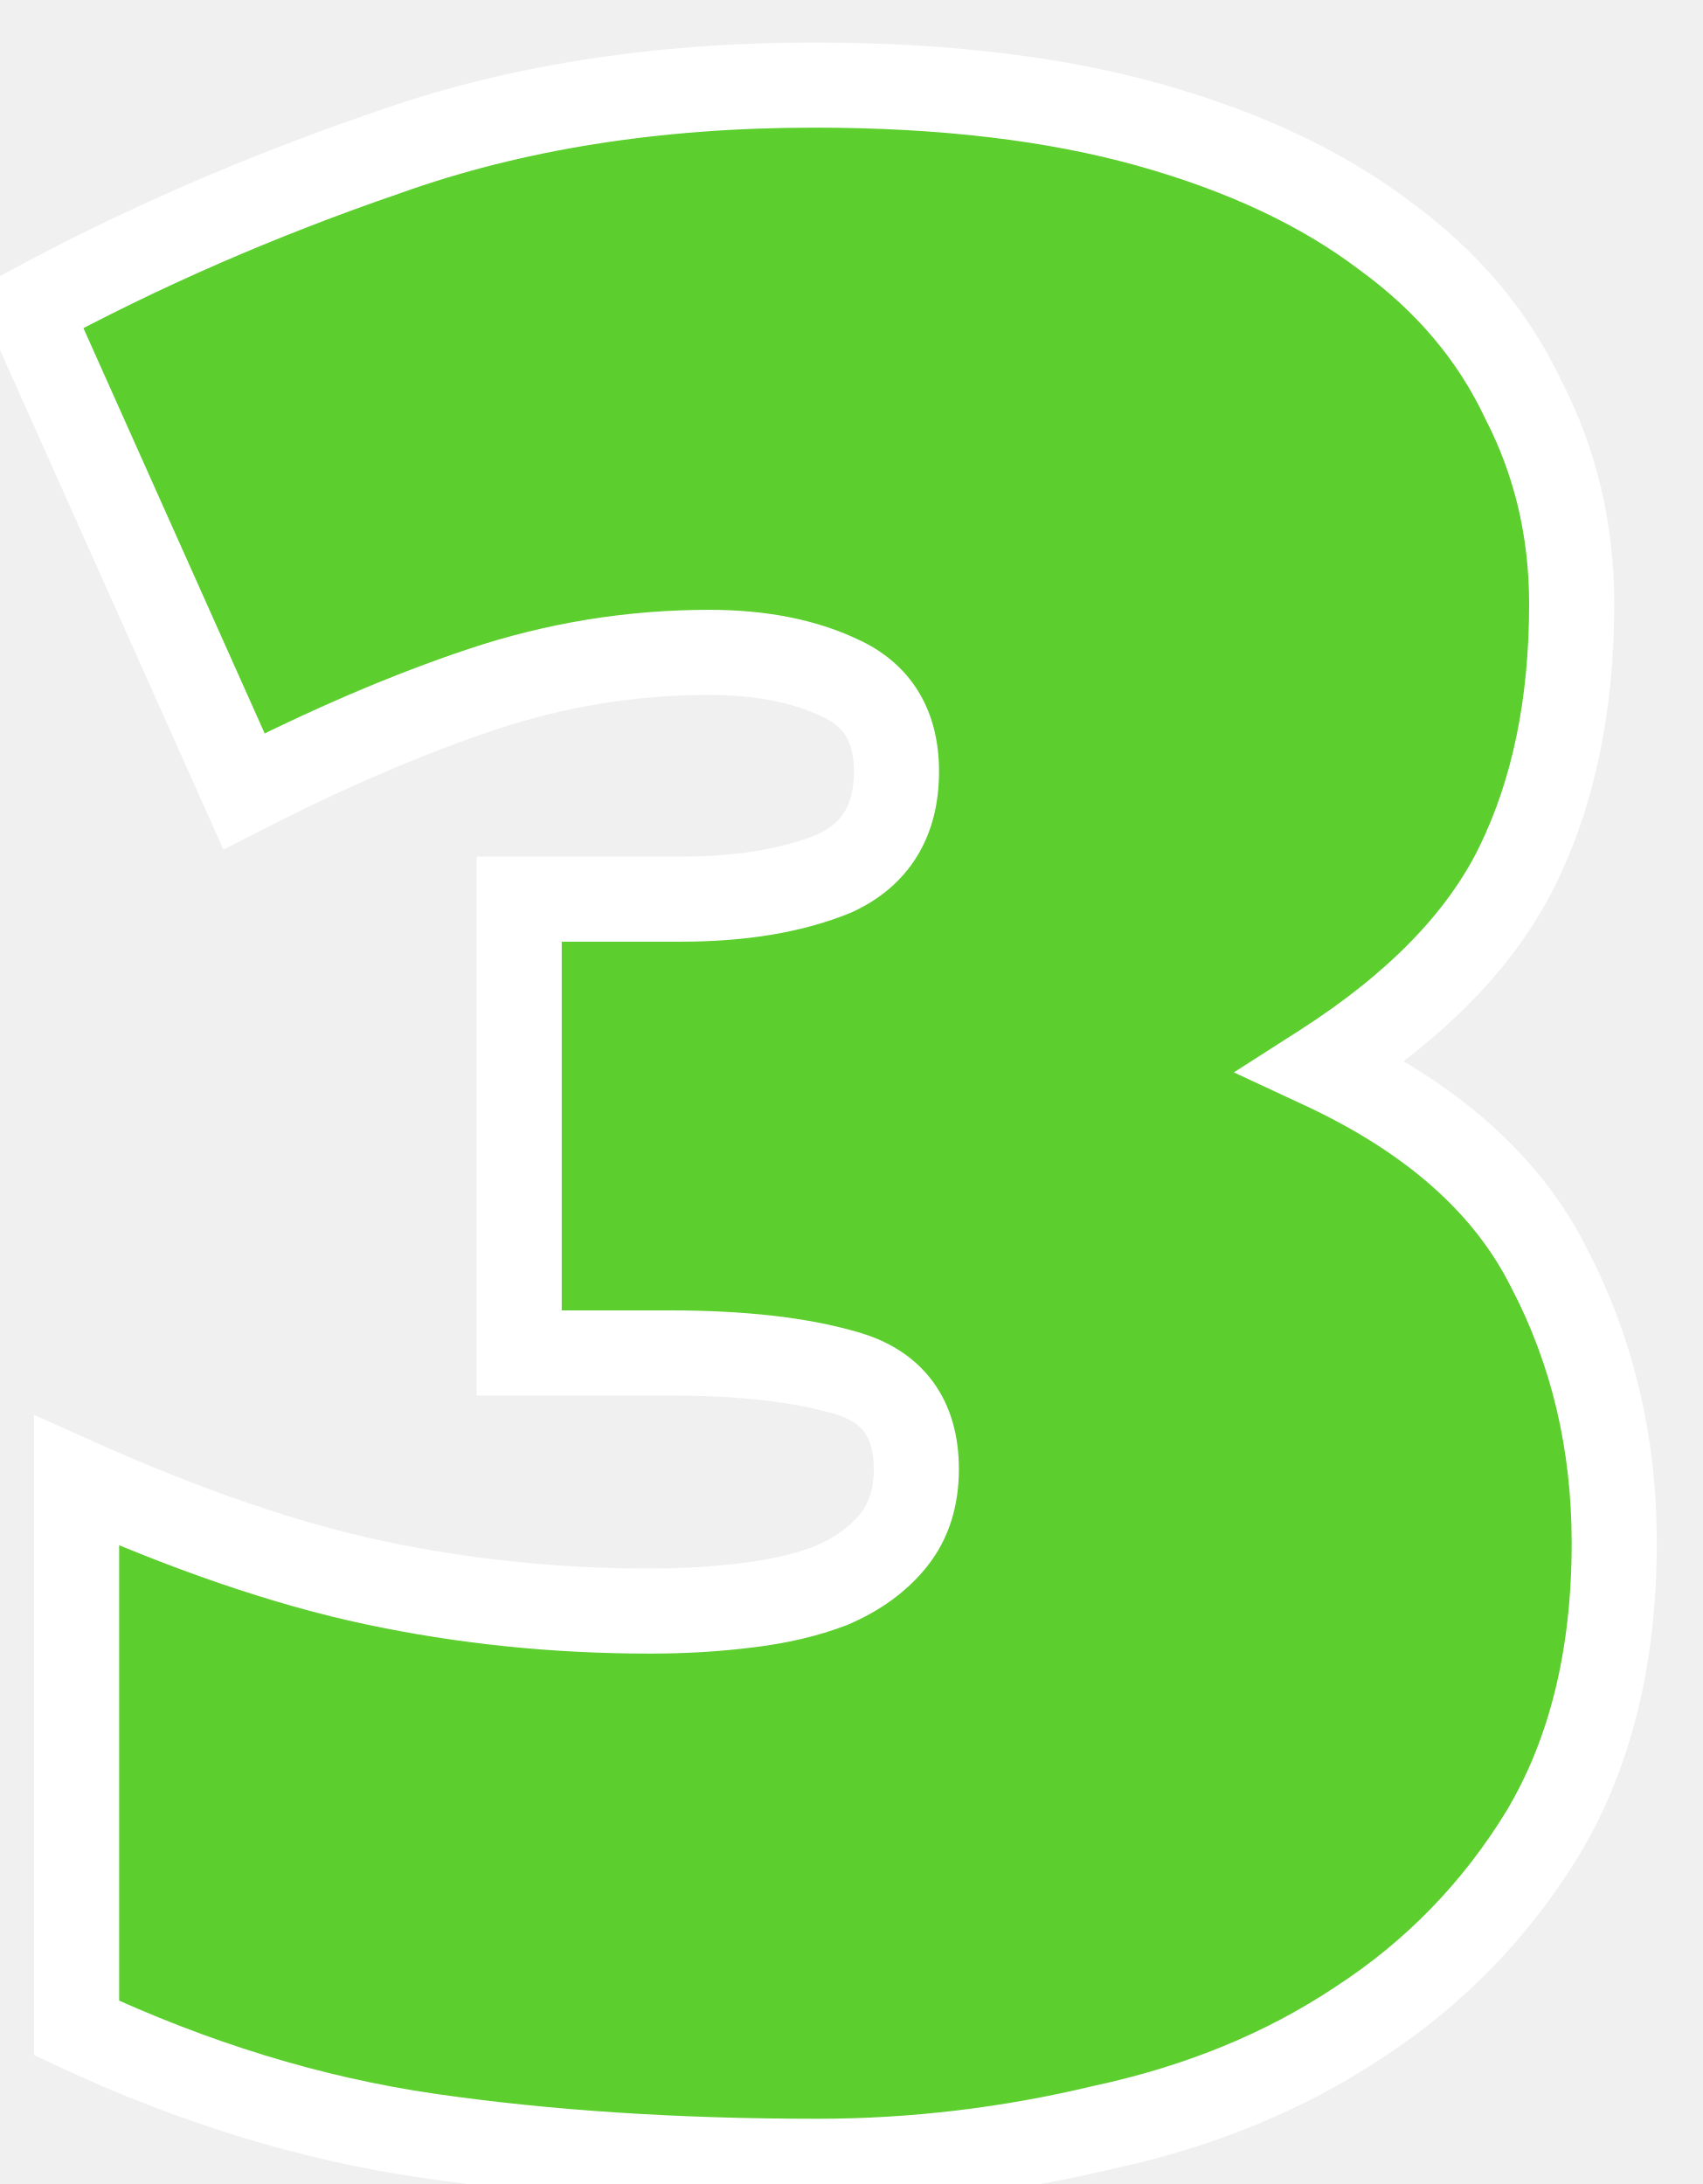
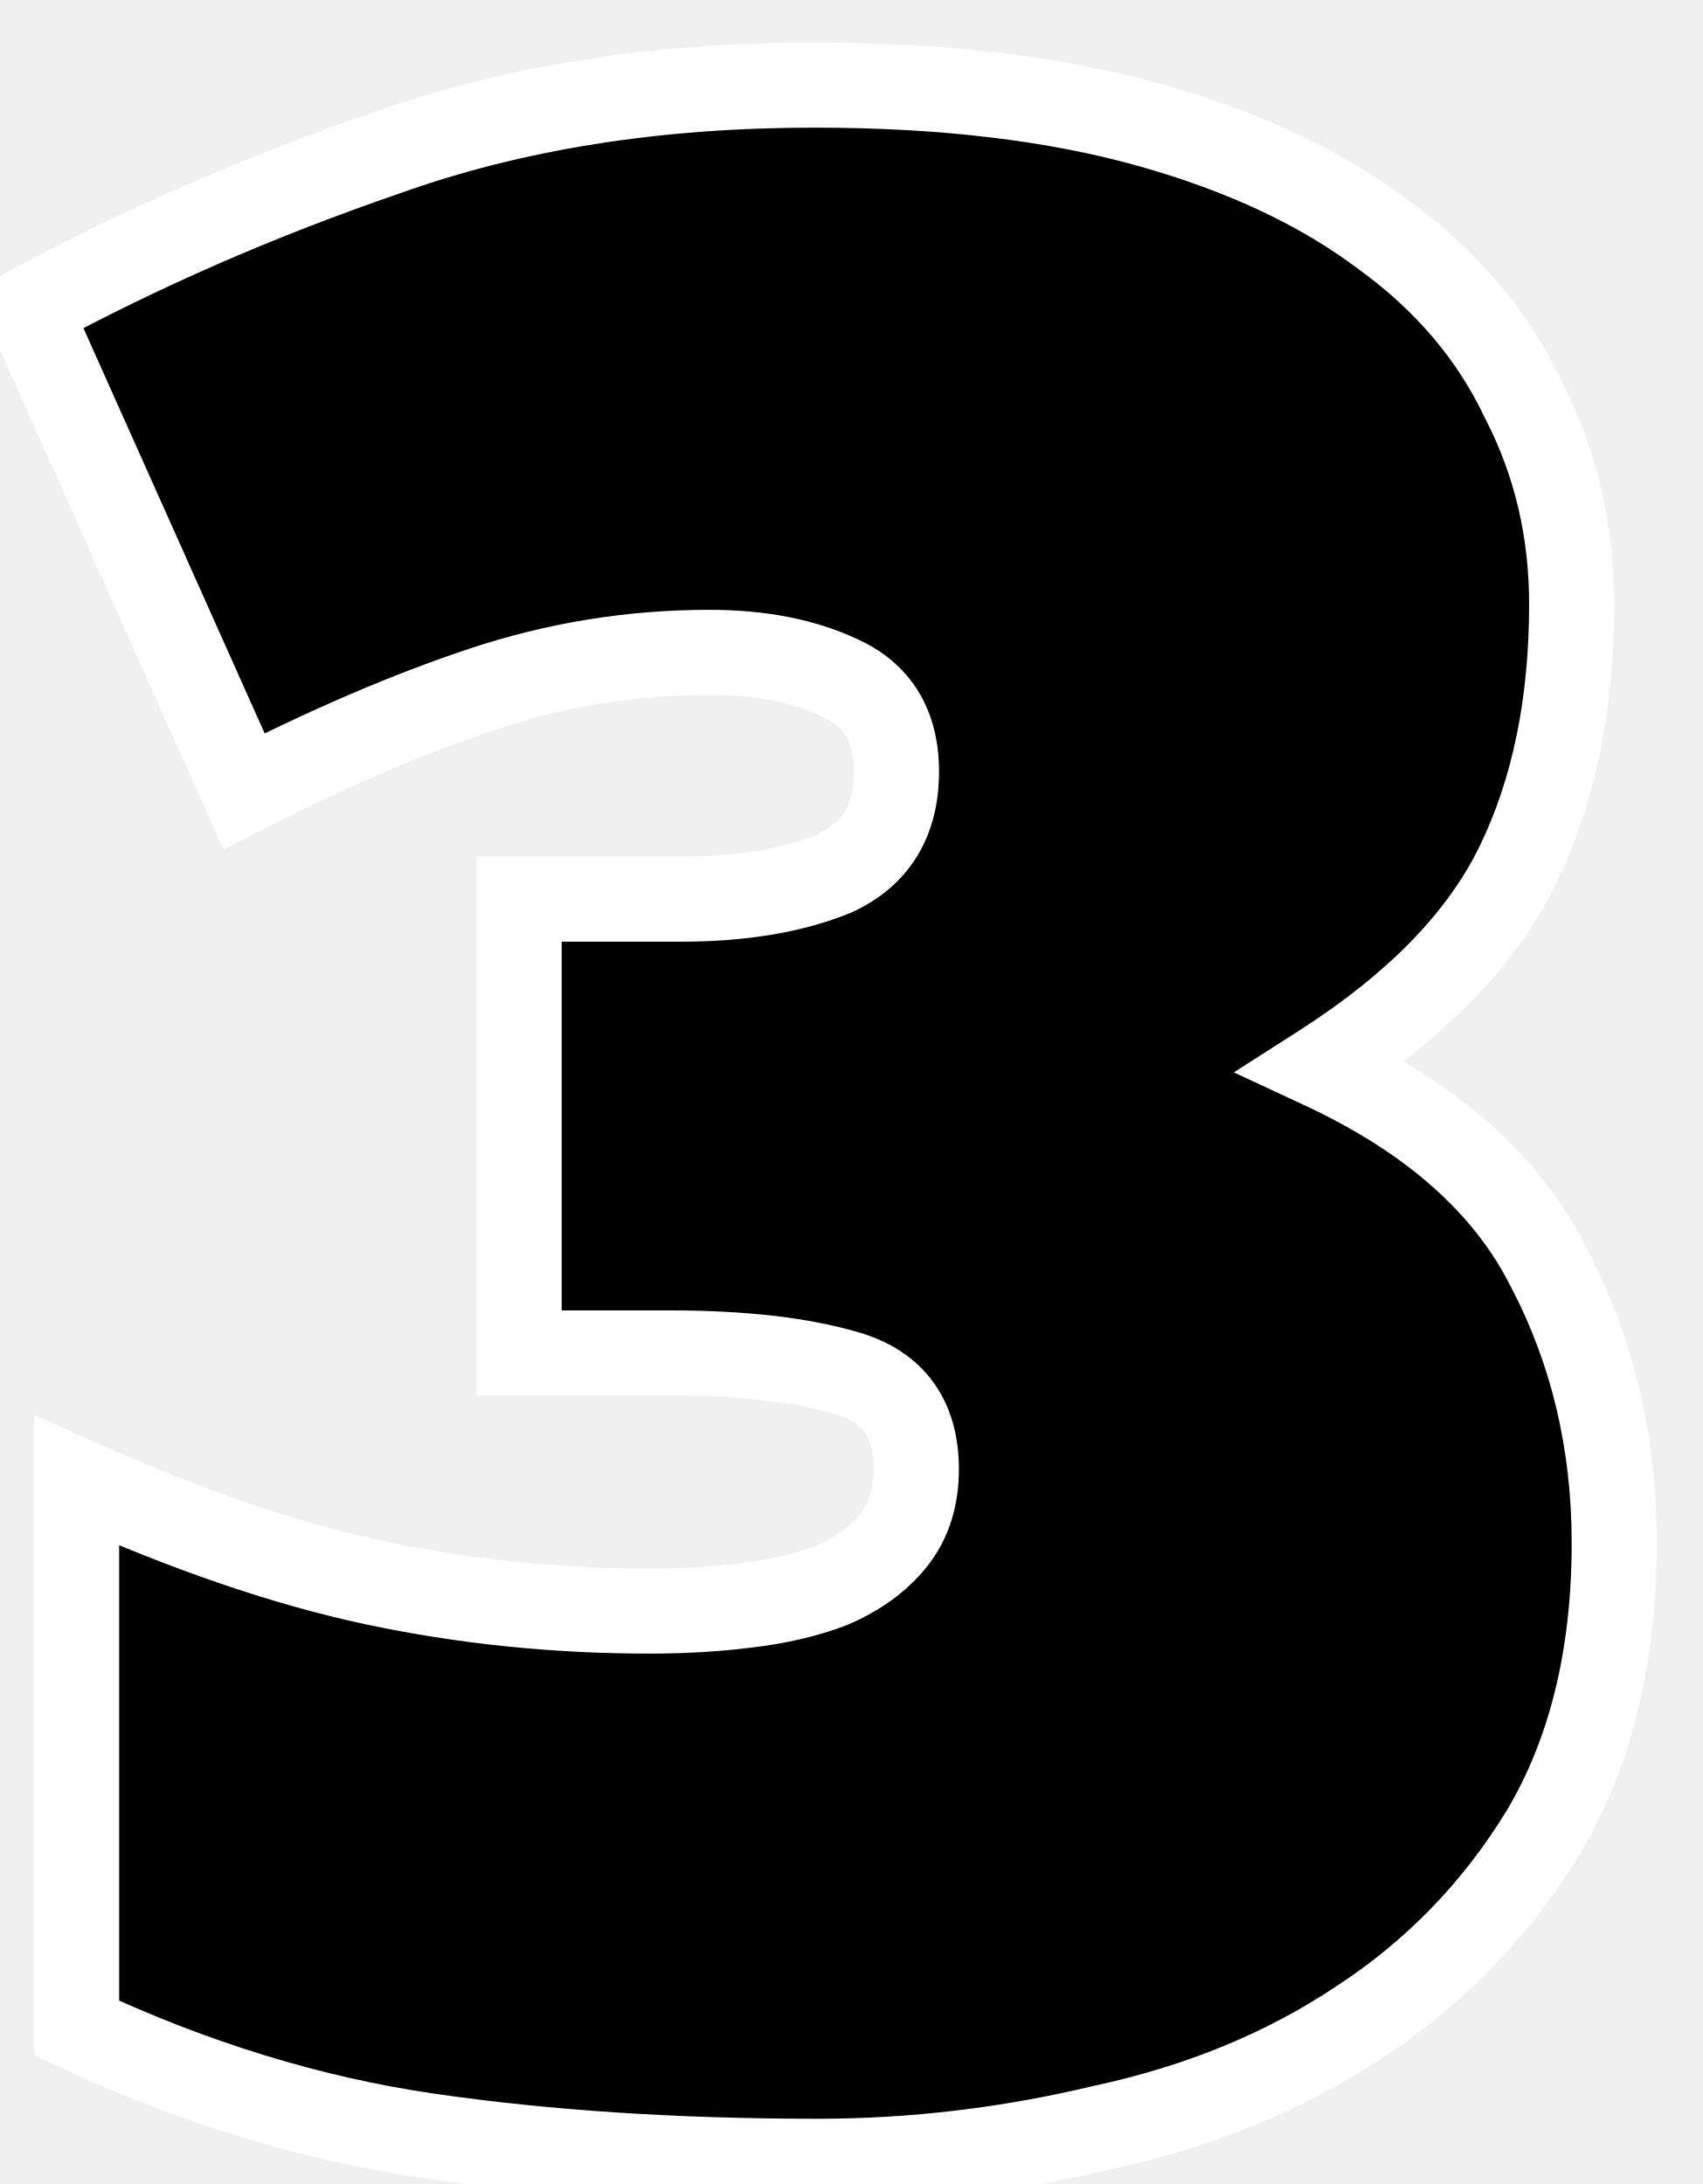
<svg xmlns="http://www.w3.org/2000/svg" width="60" height="77" viewBox="0 0 60 77" fill="none">
-   <path d="M2.7 52.2C6.567 53.933 10.067 55.133 13.2 55.8C16.333 56.467 19.567 56.8 22.9 56.8C24.1 56.8 25.233 56.733 26.3 56.6C27.433 56.467 28.433 56.233 29.3 55.9C30.233 55.5 30.967 54.967 31.5 54.3C32.033 53.633 32.3 52.8 32.3 51.8C32.3 50 31.467 48.867 29.8 48.4C28.2 47.933 26.133 47.7 23.6 47.7H18.3V31.7H24C26.133 31.7 27.933 31.4 29.4 30.8C30.867 30.133 31.6 28.933 31.6 27.2C31.6 25.6 30.933 24.5 29.6 23.9C28.333 23.3 26.8 23 25 23C22.267 23 19.6 23.433 17 24.3C14.4 25.167 11.6 26.367 8.6 27.9L1 10.9C4.933 8.767 9.133 6.933 13.6 5.4C18.067 3.8 23.1 3 28.7 3C33.233 3 37.167 3.467 40.5 4.4C43.833 5.333 46.6 6.633 48.8 8.3C51 9.9 52.633 11.833 53.7 14.1C54.833 16.3 55.4 18.7 55.4 21.3C55.4 24.833 54.767 27.9 53.5 30.5C52.233 33.1 49.933 35.467 46.6 37.6C50.467 39.4 53.133 41.767 54.6 44.7C56.133 47.633 56.9 50.867 56.9 54.4C56.9 58.4 56.067 61.8 54.4 64.6C52.733 67.333 50.567 69.567 47.9 71.3C45.3 73.033 42.3 74.267 38.9 75C35.567 75.8 32.2 76.2 28.8 76.2C23.8 76.2 19.233 75.9 15.1 75.3C10.967 74.7 6.833 73.433 2.7 71.5V52.2Z" fill="#5CCE2E" />
+   <path d="M2.7 52.2C6.567 53.933 10.067 55.133 13.2 55.8C16.333 56.467 19.567 56.8 22.9 56.8C24.1 56.8 25.233 56.733 26.3 56.6C27.433 56.467 28.433 56.233 29.3 55.9C30.233 55.5 30.967 54.967 31.5 54.3C32.033 53.633 32.3 52.8 32.3 51.8C32.3 50 31.467 48.867 29.8 48.4C28.2 47.933 26.133 47.7 23.6 47.7H18.3V31.7H24C26.133 31.7 27.933 31.4 29.4 30.8C30.867 30.133 31.6 28.933 31.6 27.2C31.6 25.6 30.933 24.5 29.6 23.9C28.333 23.3 26.8 23 25 23C22.267 23 19.6 23.433 17 24.3C14.4 25.167 11.6 26.367 8.6 27.9L1 10.9C4.933 8.767 9.133 6.933 13.6 5.4C18.067 3.8 23.1 3 28.7 3C33.233 3 37.167 3.467 40.5 4.4C43.833 5.333 46.6 6.633 48.8 8.3C51 9.9 52.633 11.833 53.7 14.1C54.833 16.3 55.4 18.7 55.4 21.3C55.4 24.833 54.767 27.9 53.5 30.5C52.233 33.1 49.933 35.467 46.6 37.6C50.467 39.4 53.133 41.767 54.6 44.7C56.133 47.633 56.9 50.867 56.9 54.4C56.9 58.4 56.067 61.8 54.4 64.6C52.733 67.333 50.567 69.567 47.9 71.3C45.3 73.033 42.3 74.267 38.9 75C35.567 75.8 32.2 76.2 28.8 76.2C23.8 76.2 19.233 75.9 15.1 75.3C10.967 74.7 6.833 73.433 2.7 71.5V52.2Z" fill="black" />
  <path d="M2.7 52.2L3.314 50.831L1.2 49.884L1.2 52.2H2.7ZM13.2 55.8L12.888 57.267L12.888 57.267L13.2 55.8ZM26.3 56.6L26.125 55.11L26.114 55.112L26.3 56.6ZM29.3 55.9L29.838 57.3L29.865 57.29L29.891 57.279L29.3 55.9ZM31.5 54.3L32.671 55.237L32.671 55.237L31.5 54.3ZM29.8 48.4L29.38 49.84L29.388 49.842L29.396 49.844L29.8 48.4ZM18.3 47.7H16.8V49.2H18.3V47.7ZM18.3 31.7V30.2H16.8V31.7H18.3ZM29.4 30.8L29.968 32.188L29.994 32.177L30.021 32.166L29.4 30.8ZM29.6 23.9L28.958 25.256L28.971 25.262L28.985 25.268L29.6 23.9ZM17 24.3L16.526 22.877L16.526 22.877L17 24.3ZM8.6 27.9L7.231 28.512L7.876 29.955L9.283 29.236L8.6 27.9ZM1 10.9L0.285 9.581L-0.936 10.244L-0.369 11.512L1 10.9ZM13.6 5.4L14.087 6.819L14.097 6.815L14.106 6.812L13.6 5.4ZM40.5 4.4L40.904 2.956L40.904 2.956L40.5 4.4ZM48.8 8.3L47.894 9.496L47.906 9.504L47.918 9.513L48.8 8.3ZM53.7 14.1L52.343 14.739L52.354 14.763L52.367 14.787L53.7 14.1ZM46.6 37.6L45.791 36.337L43.492 37.808L45.967 38.96L46.6 37.6ZM54.6 44.7L53.258 45.371L53.264 45.383L53.271 45.395L54.6 44.7ZM54.4 64.6L55.681 65.381L55.685 65.374L55.689 65.367L54.4 64.6ZM47.9 71.3L47.083 70.042L47.075 70.047L47.068 70.052L47.9 71.3ZM38.9 75L38.584 73.534L38.567 73.537L38.55 73.541L38.9 75ZM2.7 71.5H1.2V72.454L2.064 72.859L2.7 71.5ZM2.086 53.569C6.021 55.333 9.624 56.573 12.888 57.267L13.512 54.333C10.509 53.694 7.113 52.534 3.314 50.831L2.086 53.569ZM12.888 57.267C16.128 57.956 19.466 58.3 22.9 58.3V55.3C19.667 55.3 16.539 54.977 13.512 54.333L12.888 57.267ZM22.9 58.3C24.155 58.3 25.351 58.23 26.486 58.088L26.114 55.112C25.116 55.236 24.045 55.3 22.9 55.3V58.3ZM26.475 58.09C27.706 57.945 28.832 57.687 29.838 57.3L28.762 54.5C28.035 54.779 27.161 54.988 26.125 55.11L26.475 58.09ZM29.891 57.279C31.008 56.8 31.957 56.13 32.671 55.237L30.329 53.363C29.976 53.803 29.458 54.2 28.709 54.521L29.891 57.279ZM32.671 55.237C33.453 54.26 33.8 53.08 33.8 51.8H30.8C30.8 52.52 30.614 53.006 30.329 53.363L32.671 55.237ZM33.8 51.8C33.8 50.67 33.537 49.6 32.883 48.711C32.226 47.817 31.284 47.258 30.204 46.956L29.396 49.844C29.983 50.009 30.291 50.249 30.466 50.489C30.647 50.734 30.8 51.13 30.8 51.8H33.8ZM30.22 46.96C28.432 46.439 26.21 46.2 23.6 46.2V49.2C26.057 49.2 27.968 49.428 29.38 49.84L30.22 46.96ZM23.6 46.2H18.3V49.2H23.6V46.2ZM19.8 47.7V31.7H16.8V47.7H19.8ZM18.3 33.2H24V30.2H18.3V33.2ZM24 33.2C26.265 33.2 28.27 32.883 29.968 32.188L28.832 29.412C27.596 29.917 26.002 30.2 24 30.2V33.2ZM30.021 32.166C30.986 31.727 31.785 31.074 32.33 30.182C32.871 29.297 33.1 28.279 33.1 27.2H30.1C30.1 27.855 29.963 28.303 29.77 28.618C29.582 28.926 29.28 29.207 28.779 29.434L30.021 32.166ZM33.1 27.2C33.1 26.192 32.889 25.233 32.383 24.398C31.871 23.553 31.12 22.939 30.215 22.532L28.985 25.268C29.413 25.461 29.662 25.697 29.817 25.952C29.978 26.217 30.1 26.608 30.1 27.2H33.1ZM30.242 22.544C28.726 21.826 26.961 21.5 25 21.5V24.5C26.639 24.5 27.941 24.774 28.958 25.256L30.242 22.544ZM25 21.5C22.105 21.5 19.278 21.959 16.526 22.877L17.474 25.723C19.922 24.907 22.428 24.5 25 24.5V21.5ZM16.526 22.877C13.84 23.772 10.97 25.004 7.917 26.564L9.283 29.236C12.23 27.729 14.96 26.561 17.474 25.723L16.526 22.877ZM9.969 27.288L2.369 10.288L-0.369 11.512L7.231 28.512L9.969 27.288ZM1.715 12.219C5.571 10.127 9.695 8.327 14.087 6.819L13.113 3.981C8.572 5.54 4.295 7.406 0.285 9.581L1.715 12.219ZM14.106 6.812C18.384 5.28 23.242 4.5 28.7 4.5V1.5C22.958 1.5 17.75 2.32 13.094 3.988L14.106 6.812ZM28.7 4.5C33.136 4.5 36.927 4.957 40.096 5.844L40.904 2.956C37.406 1.976 33.33 1.5 28.7 1.5V4.5ZM40.096 5.844C43.292 6.739 45.877 7.967 47.894 9.496L49.706 7.104C47.323 5.299 44.375 3.927 40.904 2.956L40.096 5.844ZM47.918 9.513C49.932 10.978 51.393 12.72 52.343 14.739L55.057 13.461C53.874 10.947 52.068 8.822 49.682 7.087L47.918 9.513ZM52.367 14.787C53.385 16.764 53.9 18.927 53.9 21.3H56.9C56.9 18.474 56.282 15.836 55.033 13.413L52.367 14.787ZM53.9 21.3C53.9 24.655 53.299 27.488 52.151 29.843L54.849 31.157C56.234 28.312 56.9 25.011 56.9 21.3H53.9ZM52.151 29.843C51.042 32.12 48.975 34.299 45.791 36.337L47.409 38.863C50.892 36.634 53.424 34.08 54.849 31.157L52.151 29.843ZM45.967 38.96C49.62 40.66 51.984 42.821 53.258 45.371L55.942 44.029C54.283 40.712 51.314 38.14 47.233 36.24L45.967 38.96ZM53.271 45.395C54.684 48.099 55.4 51.092 55.4 54.4H58.4C58.4 50.641 57.582 47.167 55.929 44.005L53.271 45.395ZM55.4 54.4C55.4 58.191 54.611 61.312 53.111 63.833L55.689 65.367C57.522 62.288 58.4 58.609 58.4 54.4H55.4ZM53.119 63.819C51.569 66.362 49.56 68.432 47.083 70.042L48.718 72.558C51.574 70.701 53.898 68.305 55.681 65.381L53.119 63.819ZM47.068 70.052C44.641 71.67 41.82 72.836 38.584 73.534L39.216 76.466C42.78 75.698 45.959 74.397 48.732 72.548L47.068 70.052ZM38.55 73.541C35.33 74.314 32.081 74.7 28.8 74.7V77.7C32.319 77.7 35.803 77.286 39.25 76.459L38.55 73.541ZM28.8 74.7C23.858 74.7 19.365 74.403 15.316 73.816L14.884 76.784C19.102 77.397 23.741 77.7 28.8 77.7V74.7ZM15.316 73.816C11.34 73.239 7.348 72.018 3.336 70.141L2.064 72.859C6.319 74.849 10.593 76.162 14.884 76.784L15.316 73.816ZM4.2 71.5V52.2H1.2V71.5H4.2Z" fill="white" />
</svg>
